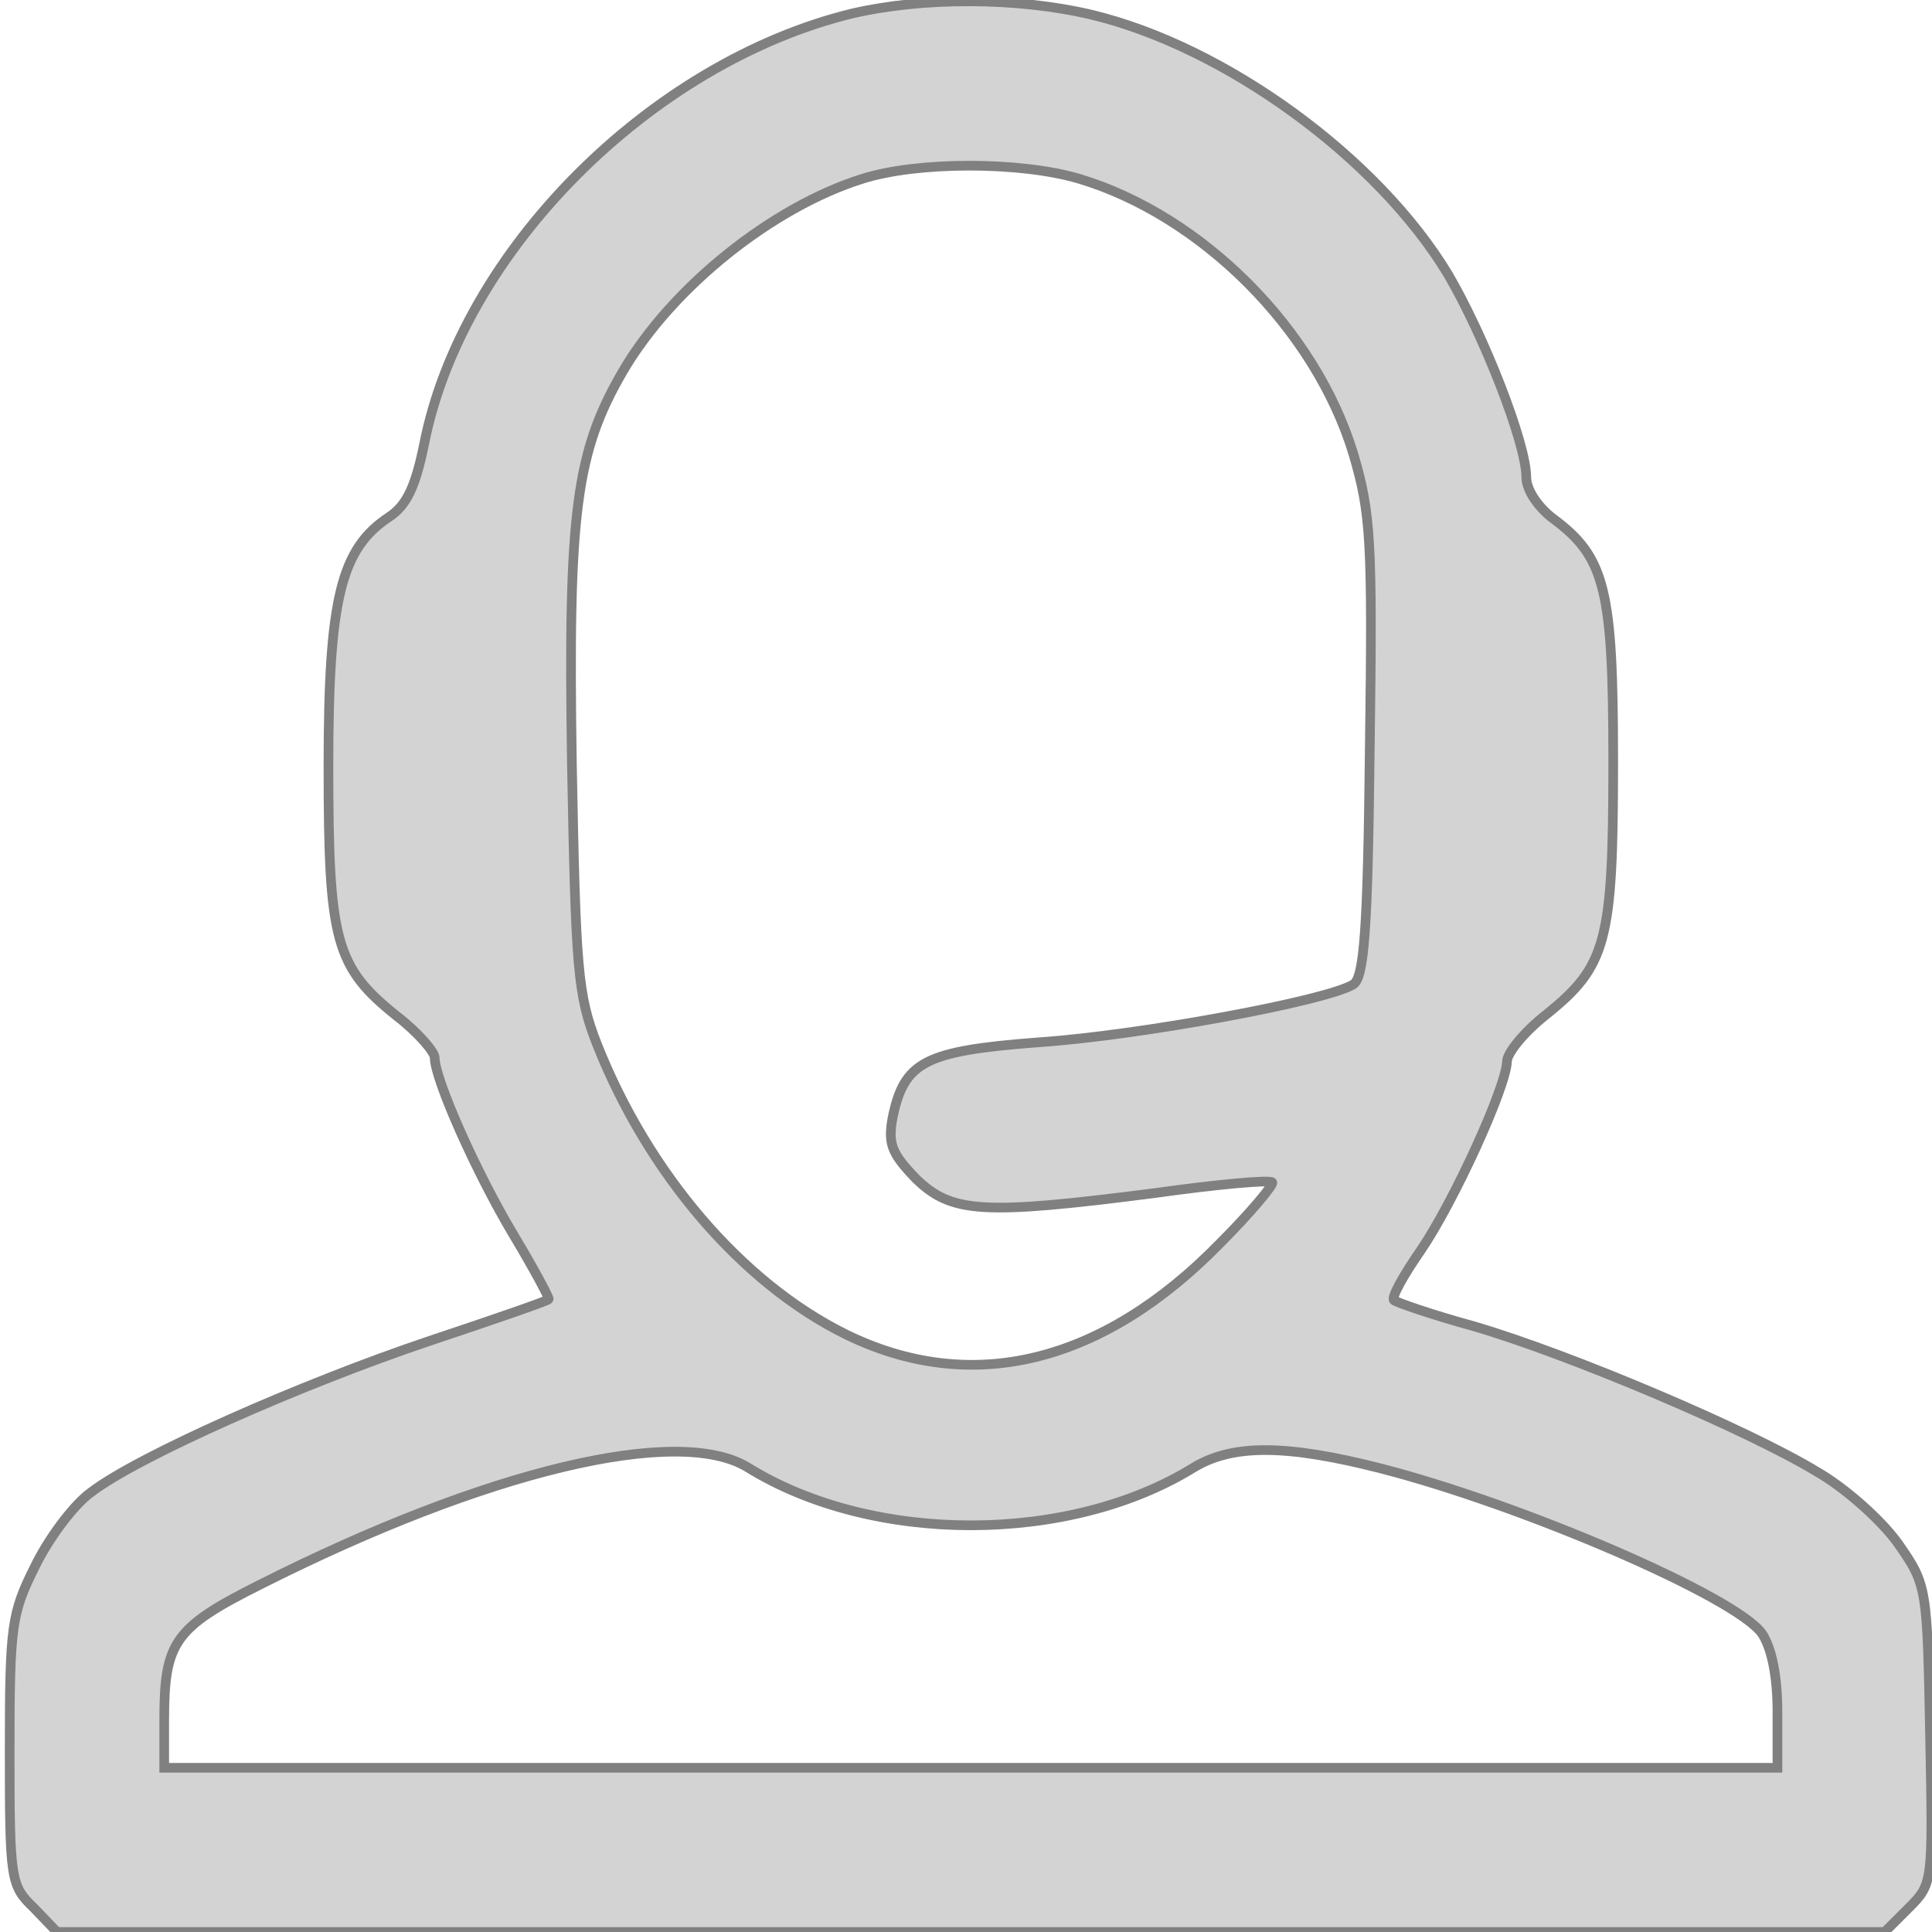
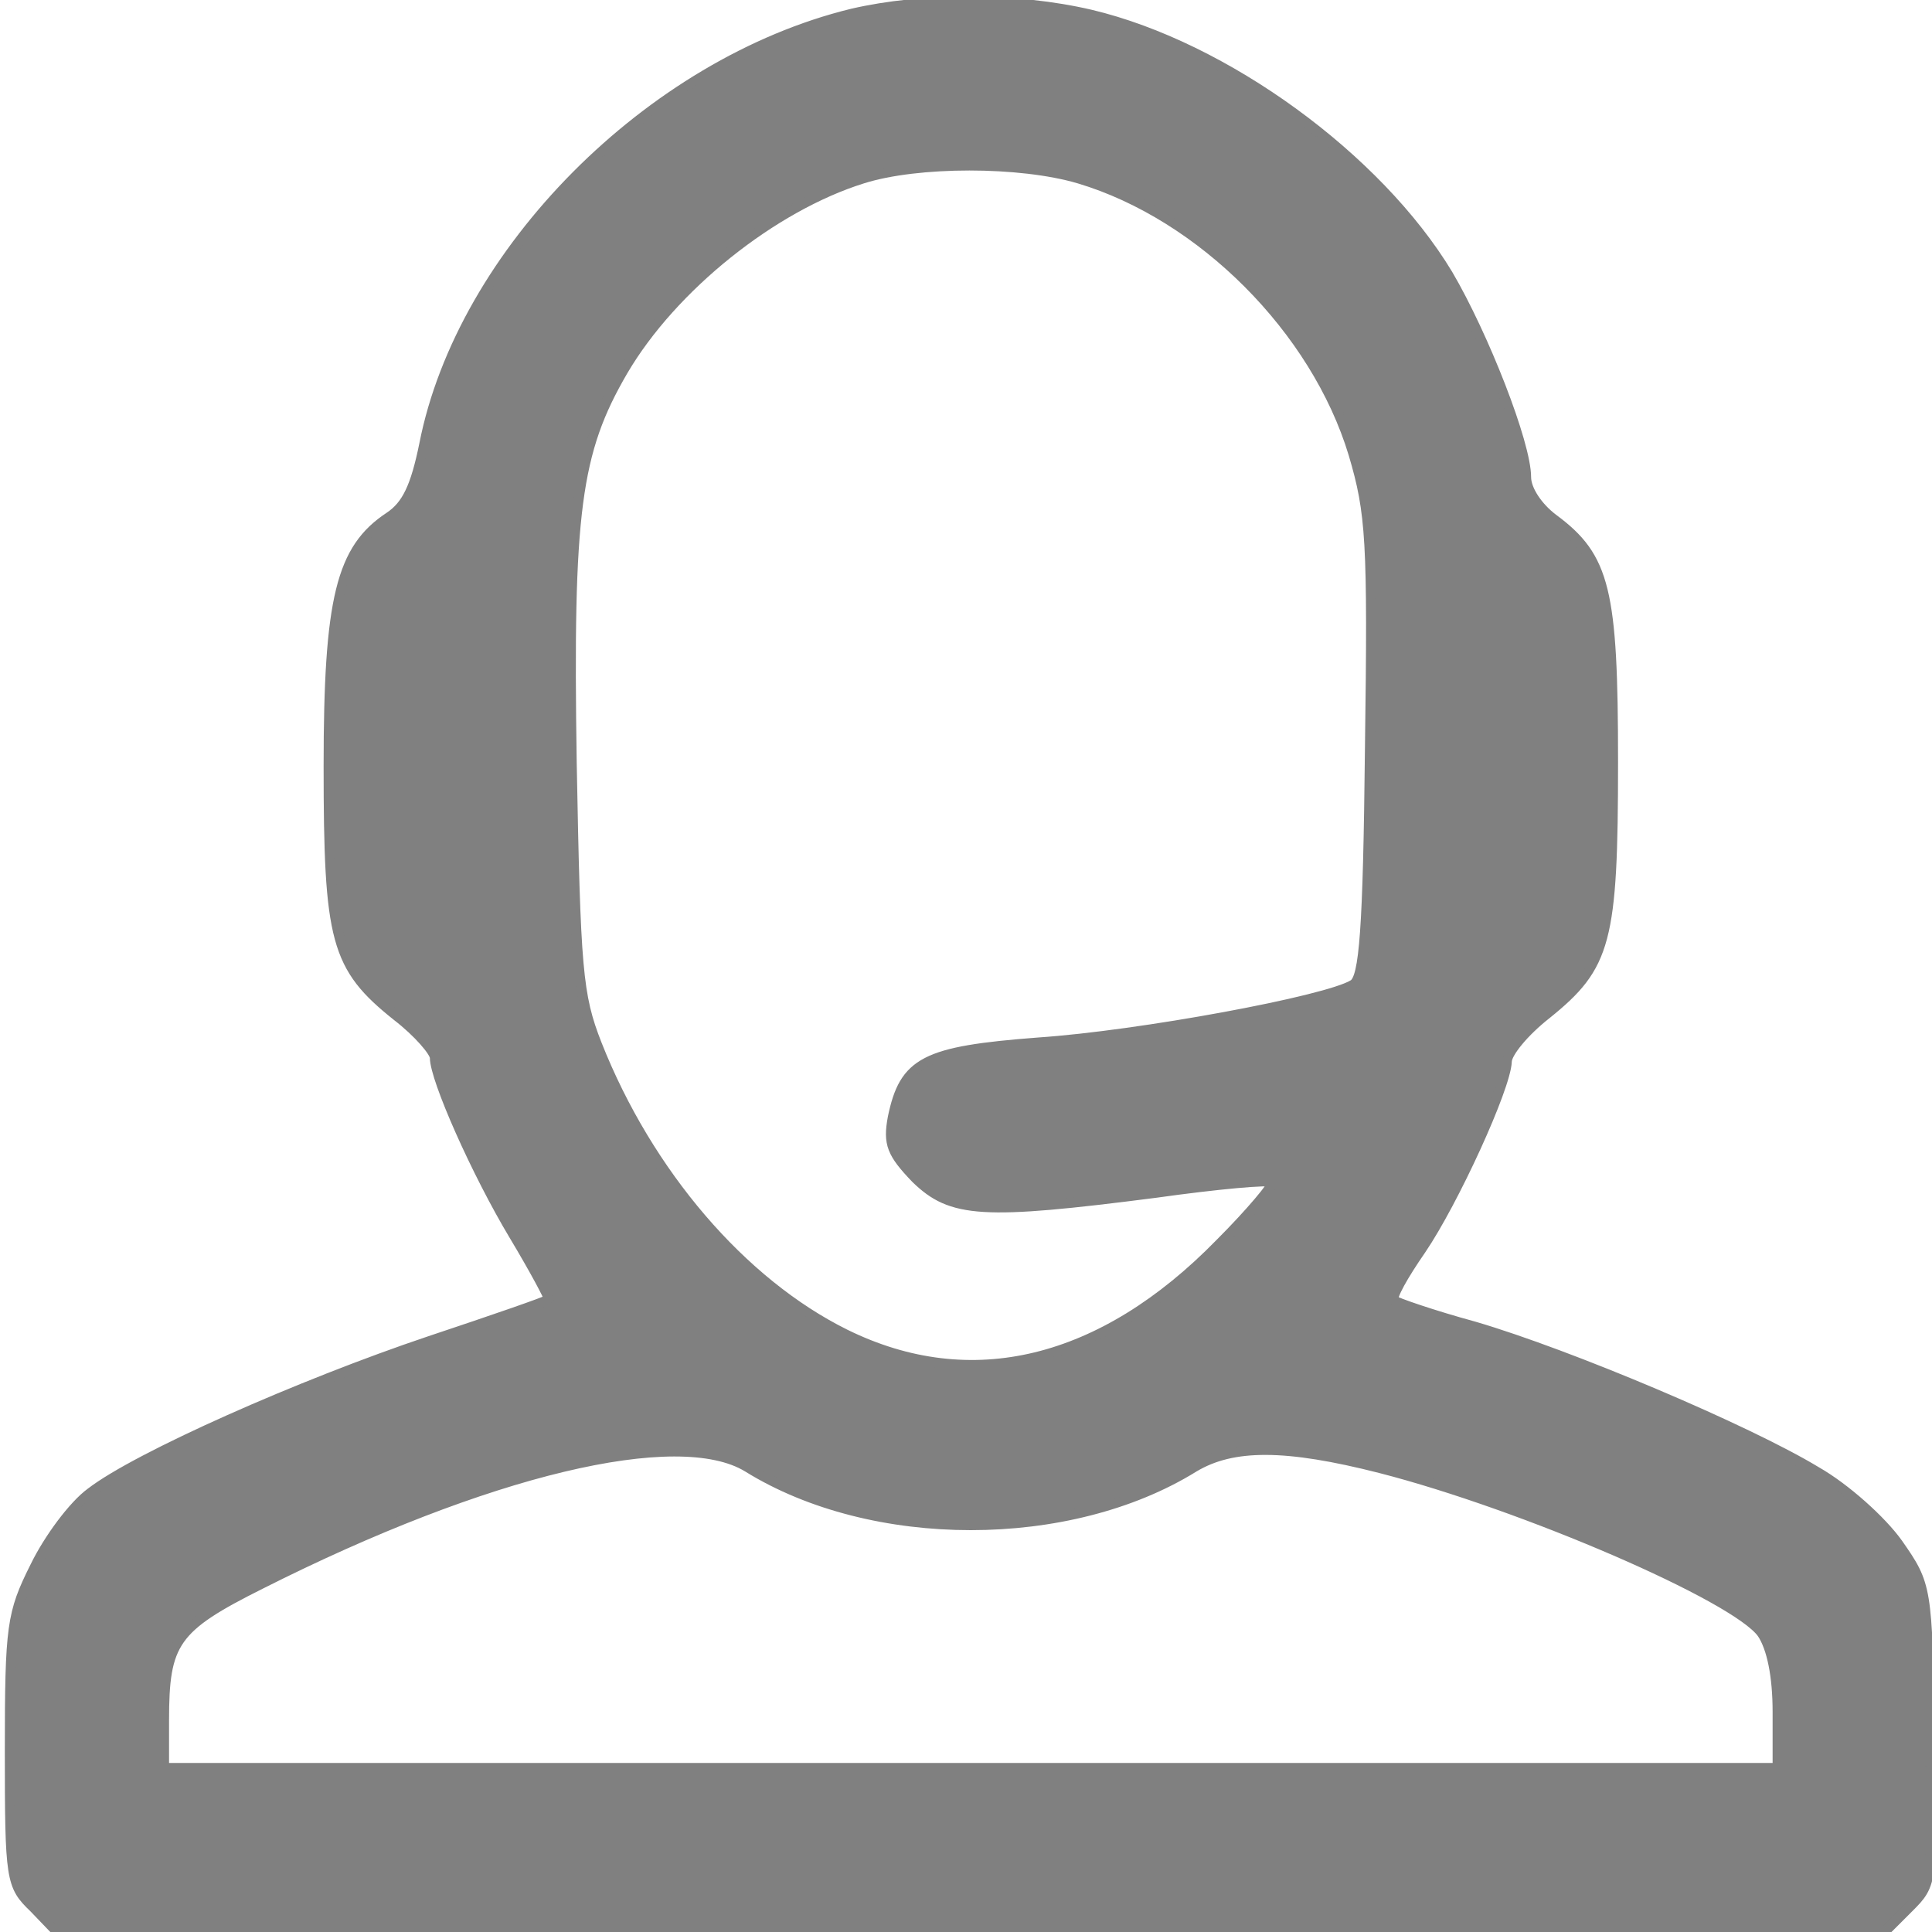
<svg xmlns="http://www.w3.org/2000/svg" version="1.0" width="200pt" height="200pt" viewBox="0 0 200 200" preserveAspectRatio="xMidYMid meet">
-   <g transform="translate(0,200) scale(0.1,-0.1)" fill="#000000" stroke="none" style="stroke: grey;stroke-width: 10px;fill: lightgrey;">
+   <g transform="translate(0,200) scale(0.1,-0.1)" fill="#000000" stroke="none" style="stroke: grey;stroke-width: 10px;fill: grey;">
    <path d="M882 1986 c-209 -51 -404 -247 -443 -446 -9 -44 -18 -63 -36 -75 -50 -33 -63 -84 -63 -258 0 -181 7 -208 71 -259 22 -17 39 -37 39 -43 0 -22 43 -119 82 -184 21 -35 37 -65 36 -66 -2 -2 -57 -21 -123 -43 -134 -45 -303 -120 -351 -157 -18 -13 -44 -48 -58 -77 -24 -48 -26 -61 -26 -190 0 -134 1 -140 25 -163 l24 -25 946 0 946 0 25 25 c25 25 25 26 22 179 -3 153 -3 155 -33 198 -17 24 -55 58 -85 75 -71 43 -255 121 -354 150 -44 12 -81 25 -83 27 -3 3 10 26 28 52 34 50 88 168 89 195 0 9 18 31 41 49 62 50 69 75 69 261 0 178 -8 212 -62 252 -16 12 -28 30 -28 43 0 35 -44 147 -81 210 -73 121 -231 236 -370 269 -77 18 -174 18 -247 1z m235 -171 c127 -38 245 -156 284 -285 18 -61 20 -89 17 -304 -2 -190 -6 -238 -17 -245 -27 -17 -222 -53 -326 -60 -118 -9 -139 -20 -151 -78 -5 -27 -1 -37 24 -63 37 -36 69 -38 248 -15 64 9 119 14 121 11 2 -2 -22 -31 -54 -63 -122 -125 -258 -158 -388 -94 -107 53 -204 166 -257 300 -20 51 -22 77 -26 292 -4 259 4 321 53 405 51 87 155 170 248 199 57 18 163 18 224 0z m-343 -1334 c129 -80 333 -80 462 0 40 24 95 24 193 -1 148 -38 368 -133 395 -171 10 -15 16 -44 16 -81 l0 -58 -835 0 -835 0 0 49 c0 81 10 96 100 141 234 118 432 165 504 121z" />
  </g>
</svg>
